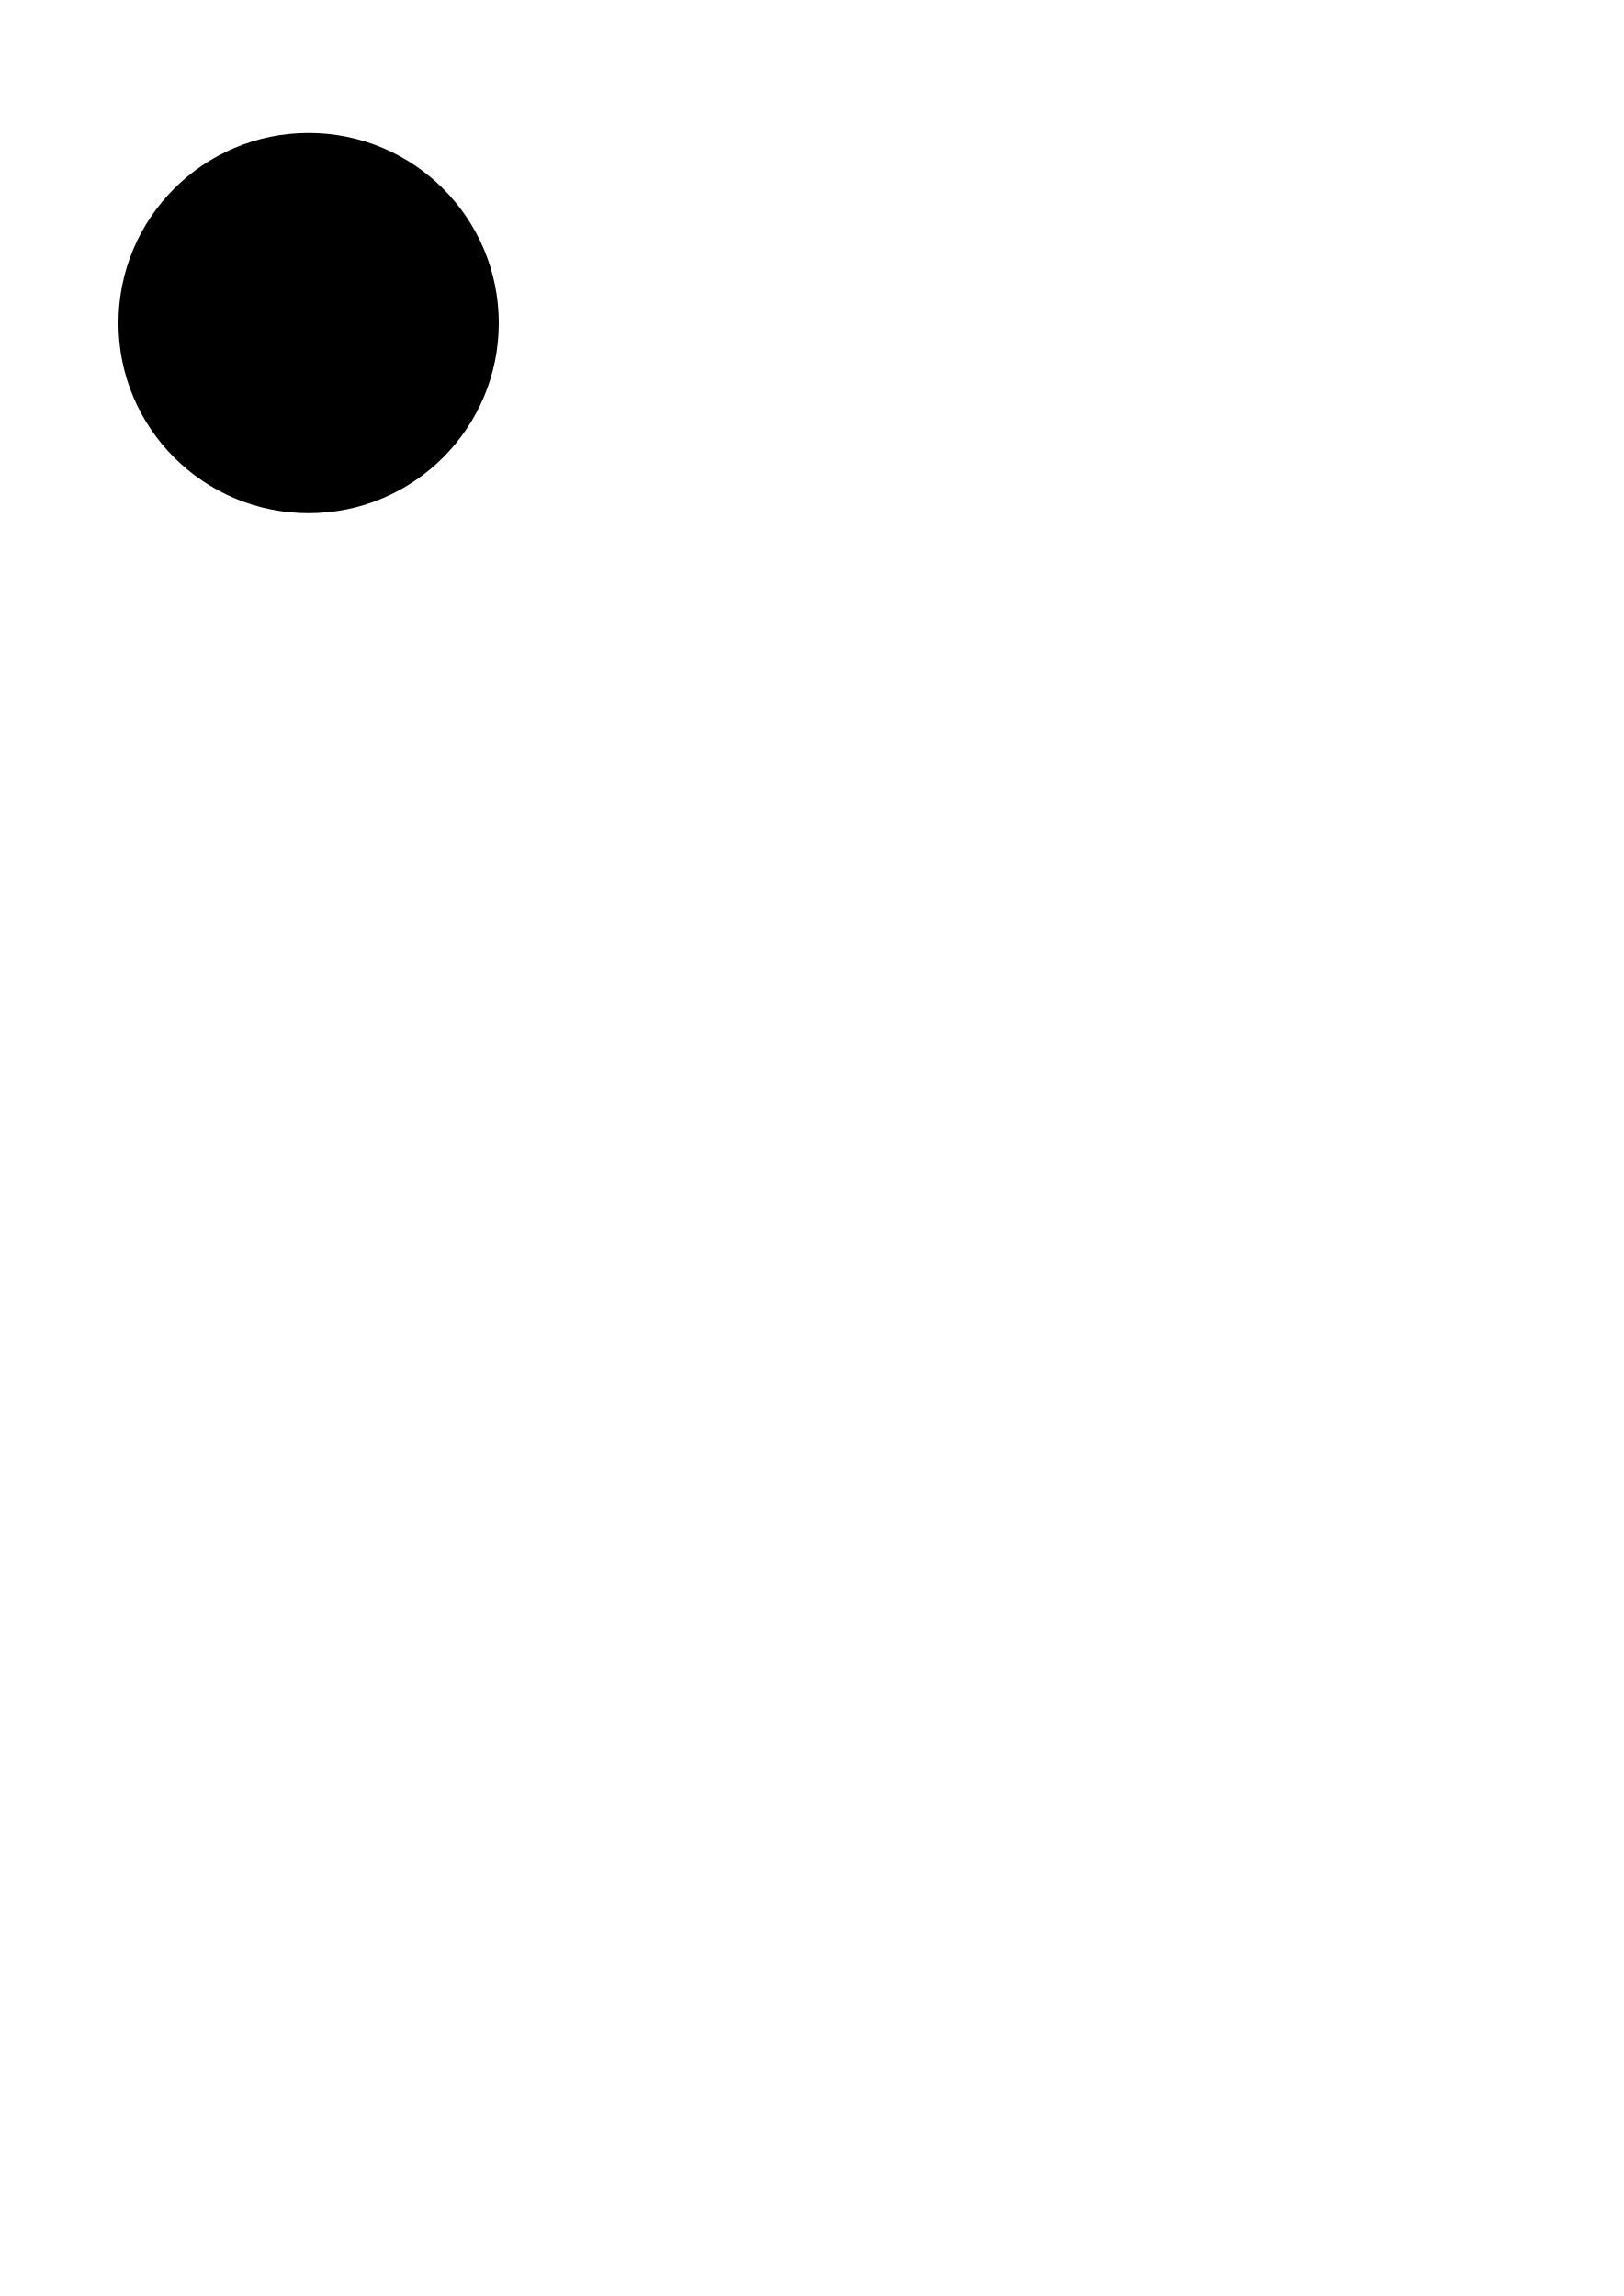
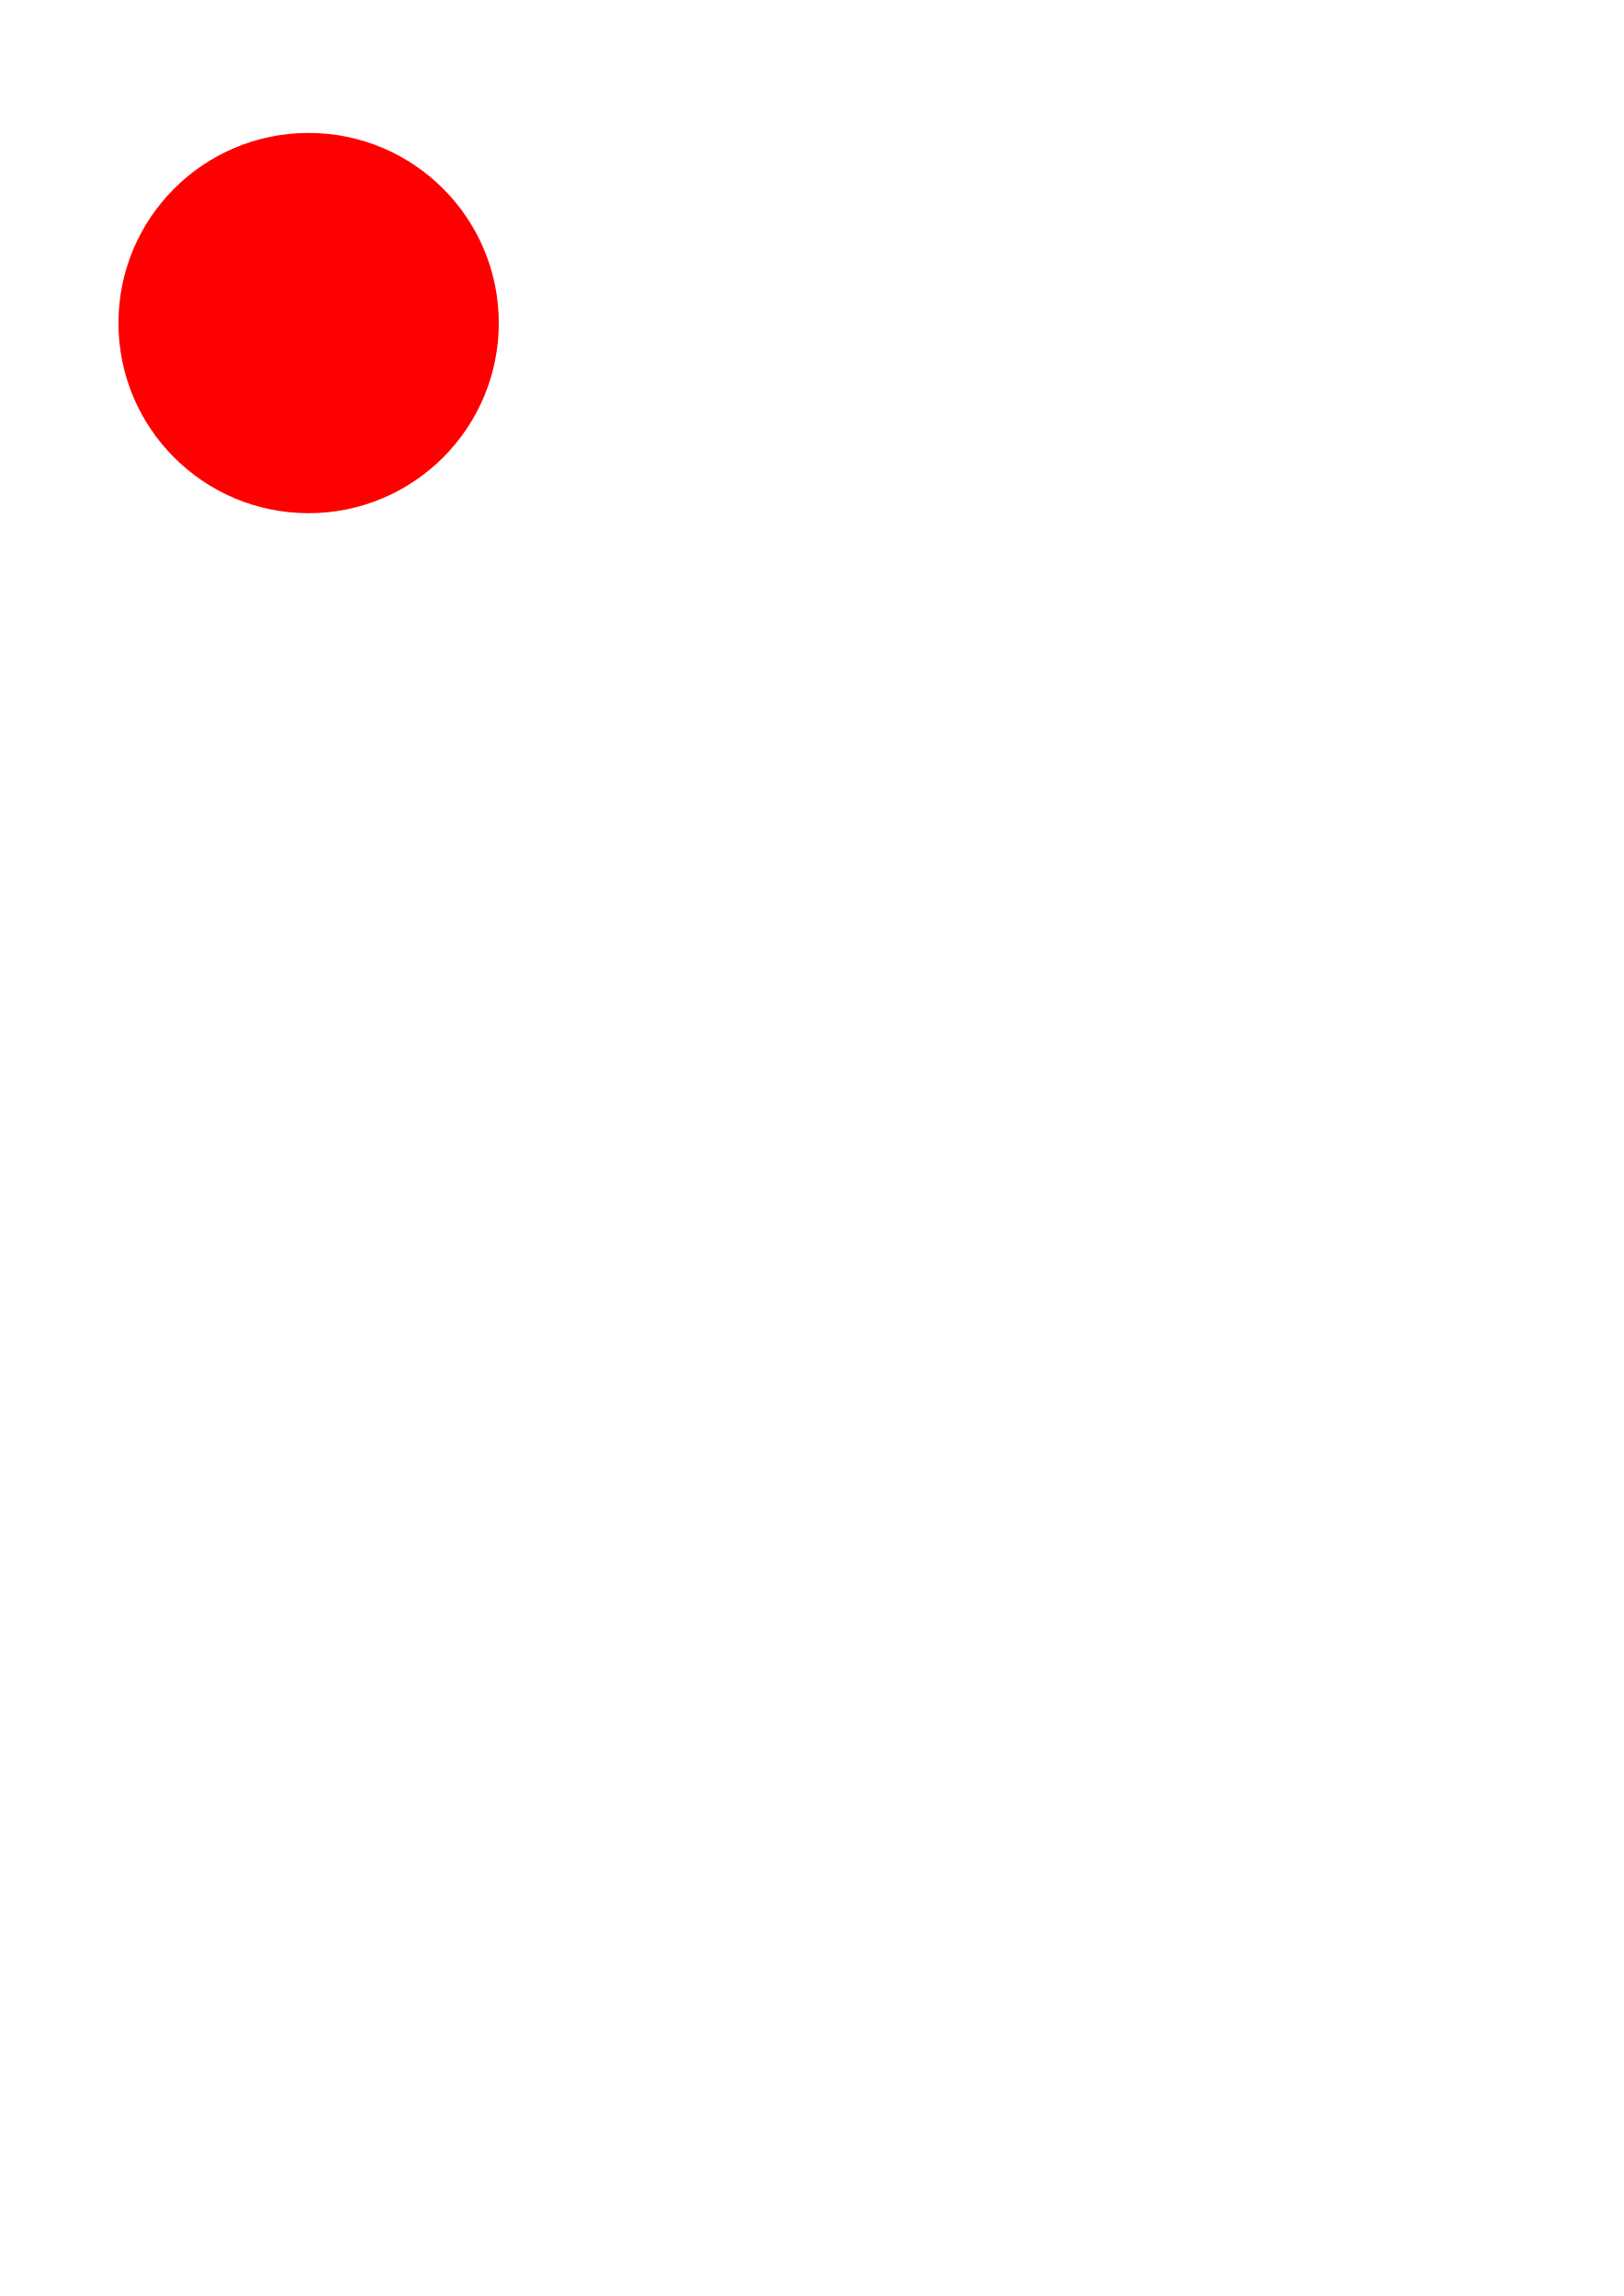
<svg xmlns="http://www.w3.org/2000/svg" width="210mm" height="297mm" viewBox="0 0 744.094 1052.362" id="svg3352" version="1.1">
  <defs id="defs3354" />
  <g id="layer1">
-     <circle style="fill:#red" id="path3360" cx="141.429" cy="148.076" r="87.143" />
+     <circle style="fill:#ff0000" id="path3360" cx="141.429" cy="148.076" r="87.143" />
  </g>
</svg>
